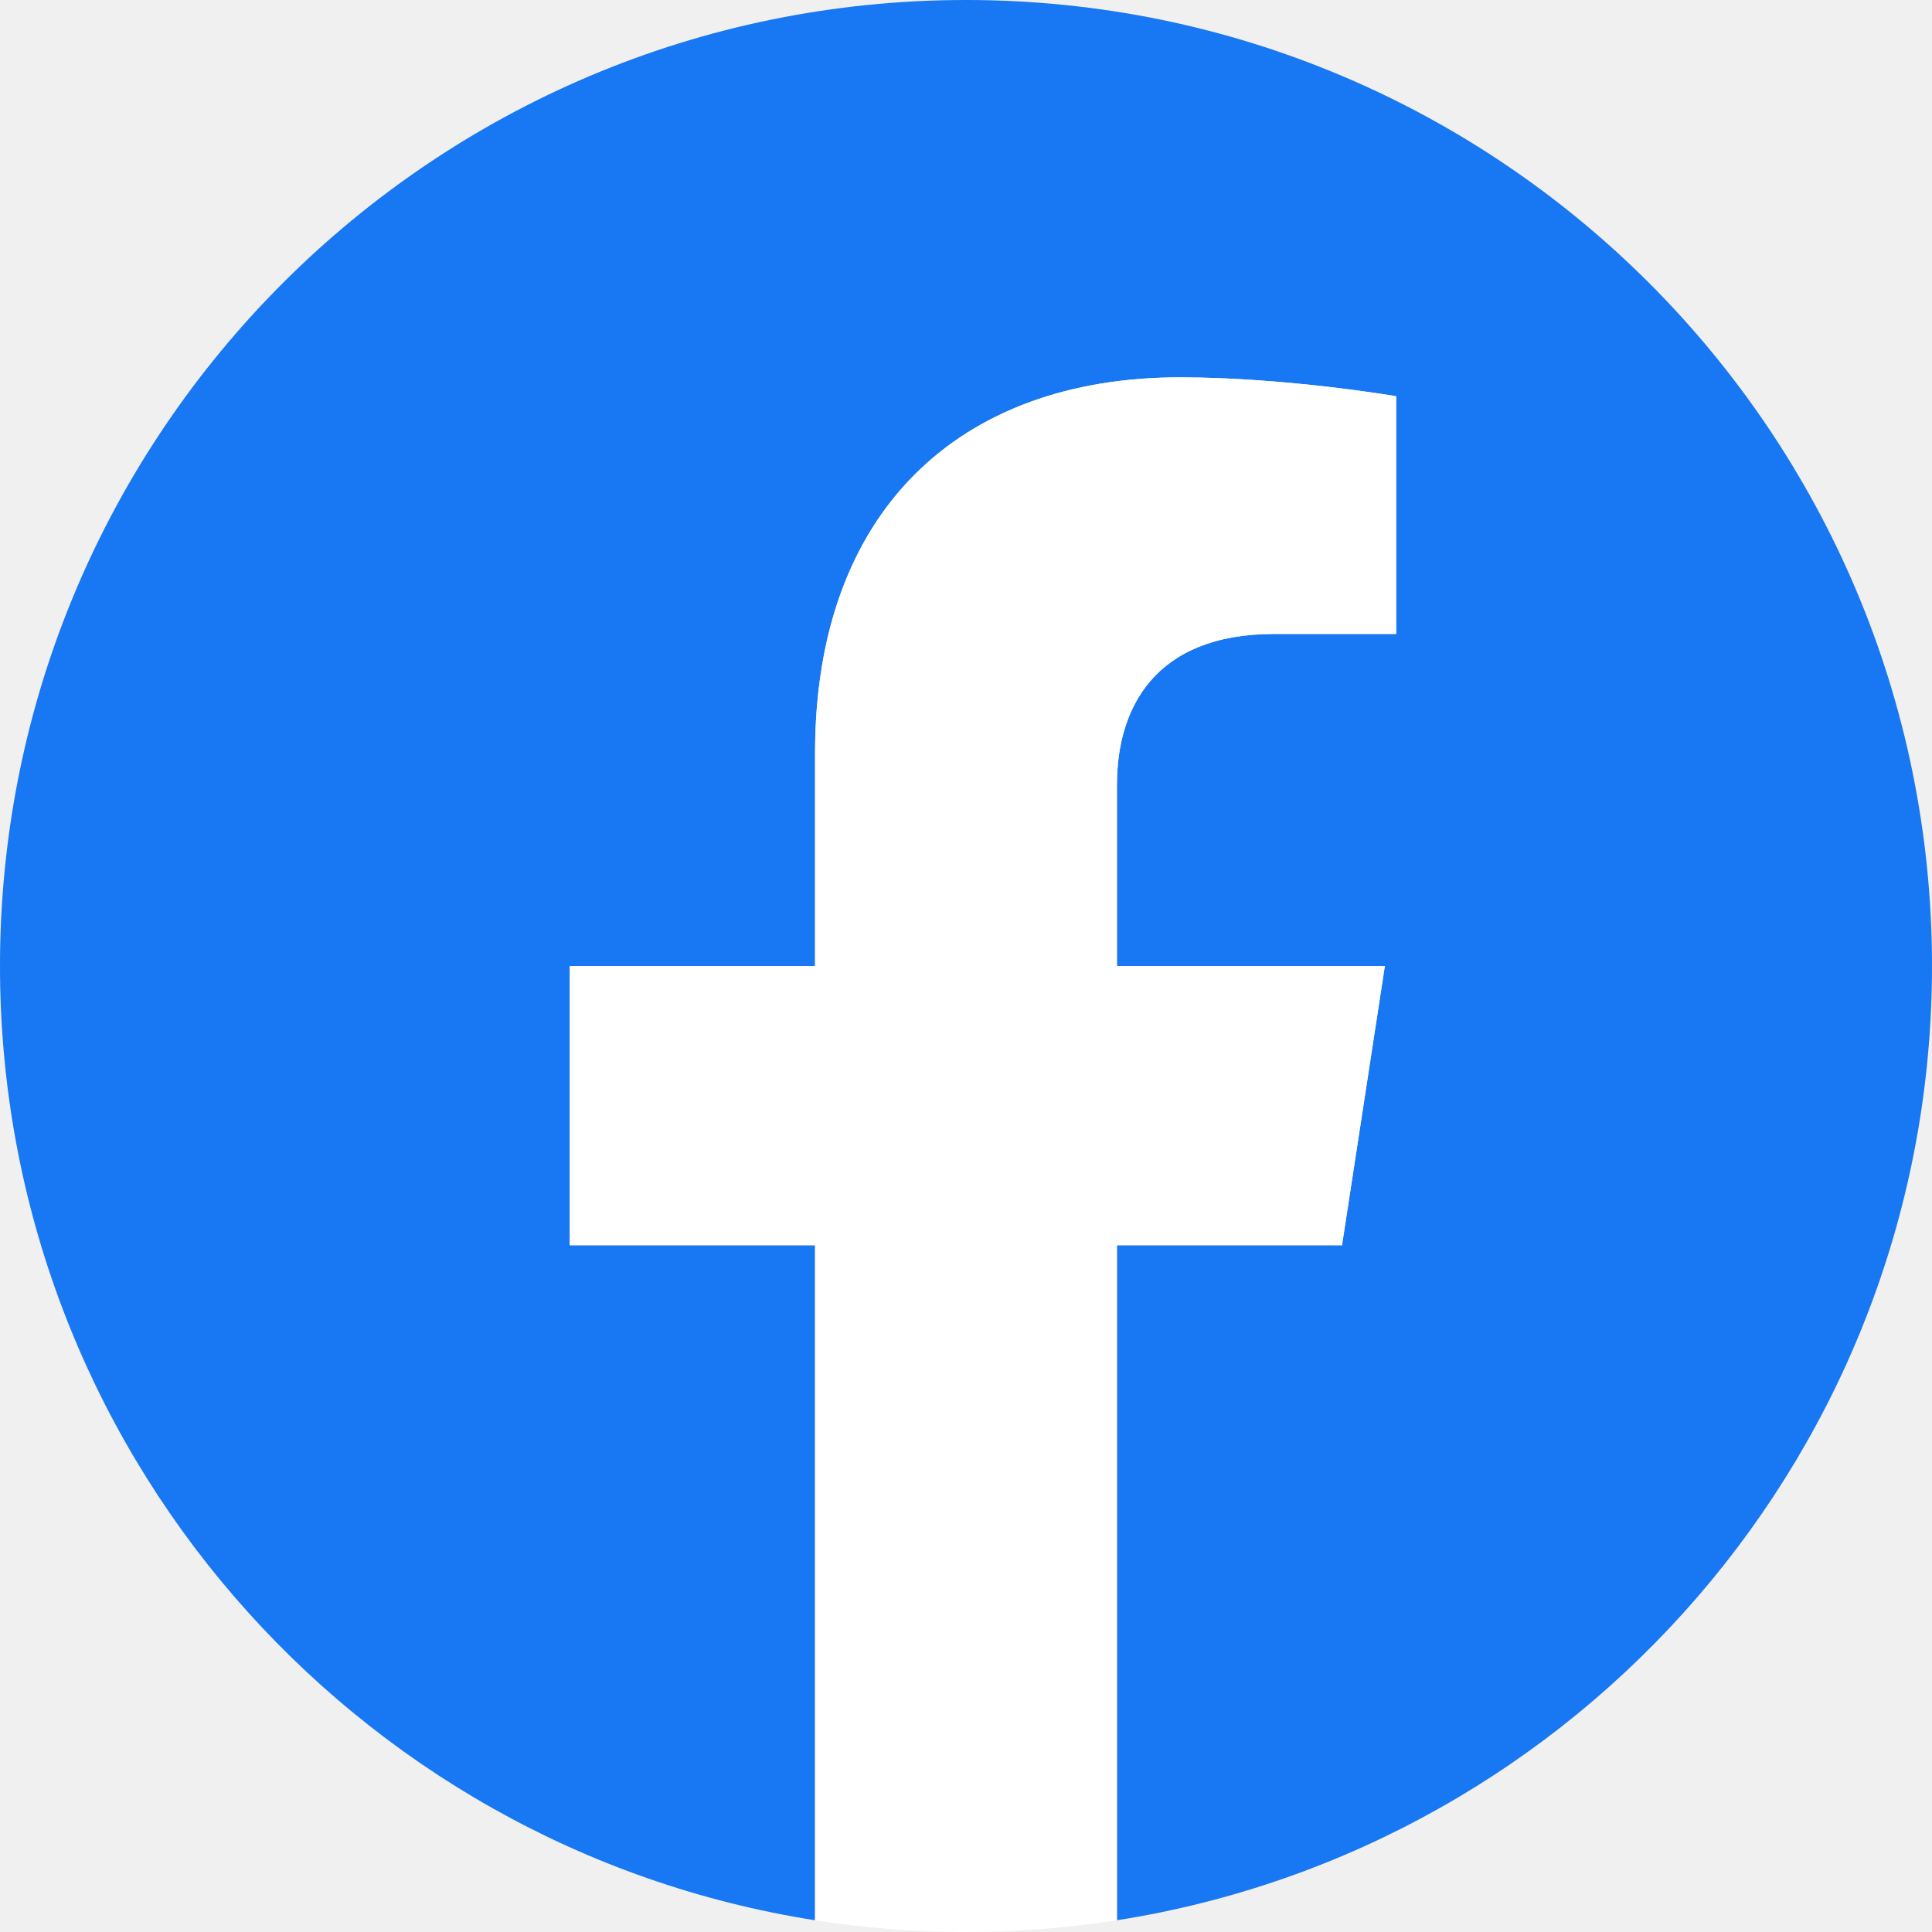
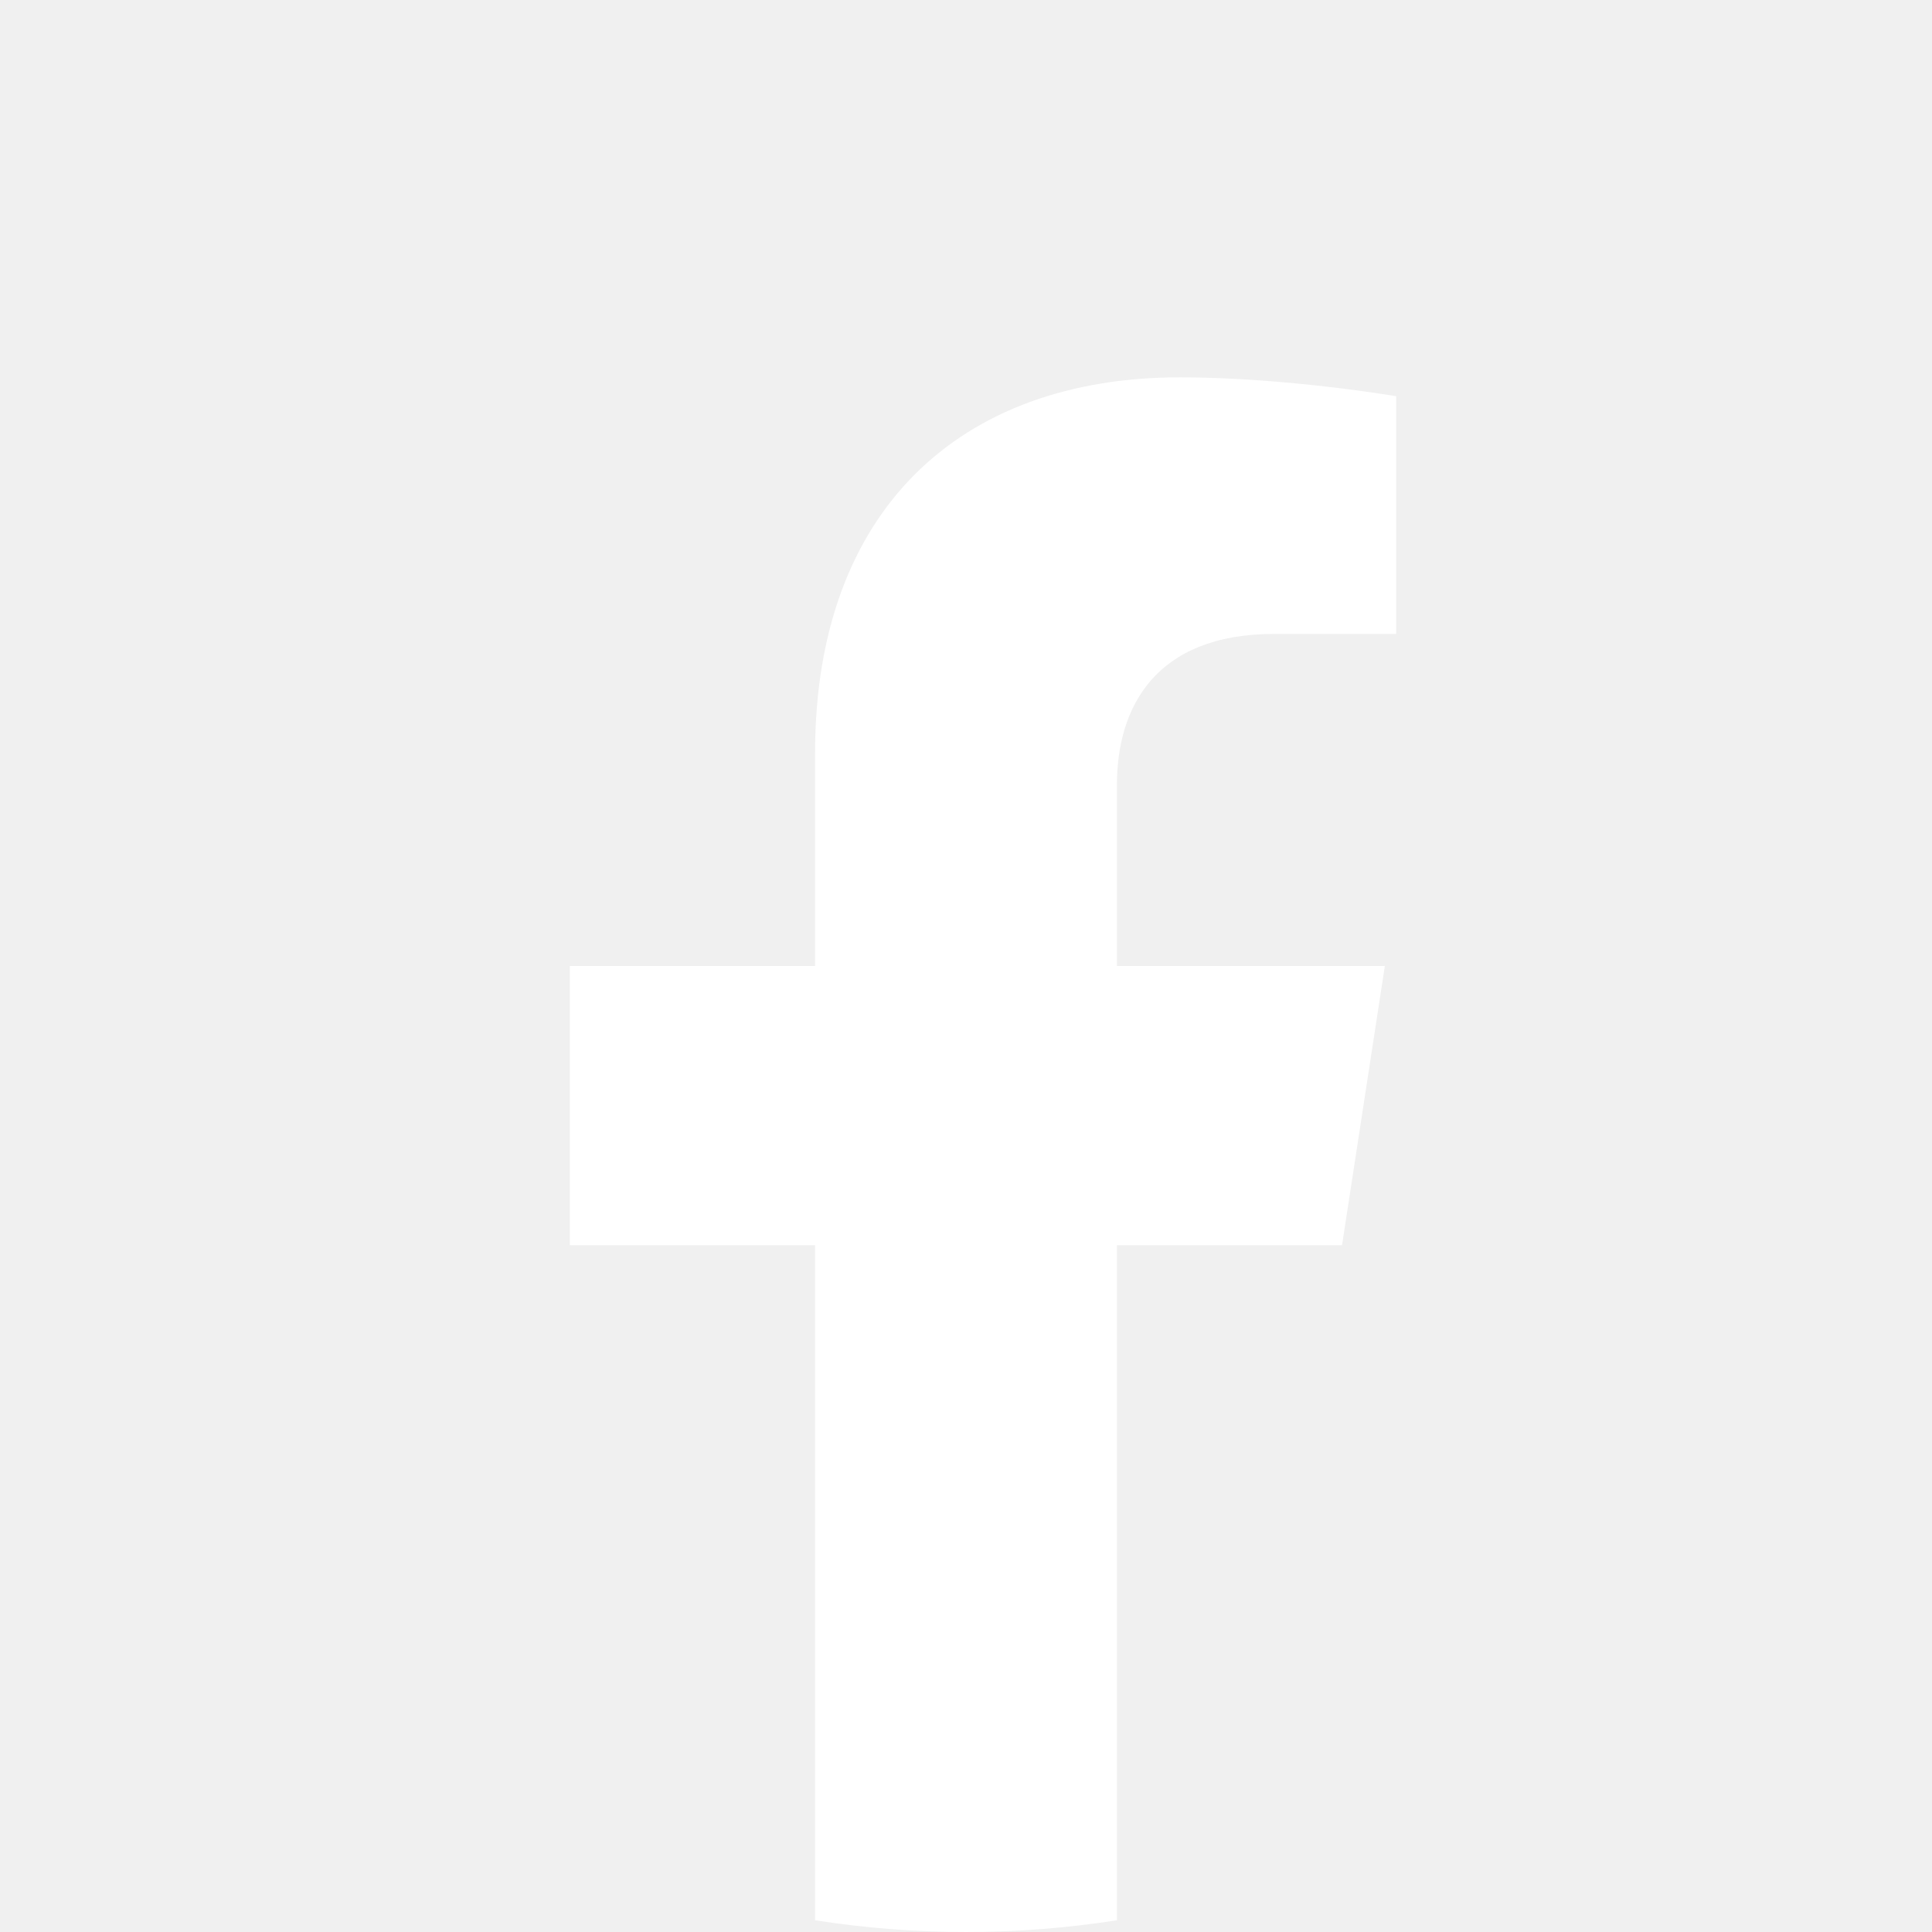
<svg xmlns="http://www.w3.org/2000/svg" data-name="Ebene 1" viewBox="0 0 1024 1024">
-   <path fill="#1877f2" d="M1024,512C1024,229.23,794.77,0,512,0S0,229.23,0,512c0,255.554,187.231,467.37,432,505.778V660H302V512H432V399.2C432,270.88,508.439,200,625.389,200,681.408,200,740,210,740,210V336H675.437C611.835,336,592,375.467,592,415.957V512H734L711.3,660H592v357.778C836.769,979.37,1024,767.554,1024,512Z" />
+   <path fill="none" d="M1024,512C1024,229.23,794.77,0,512,0S0,229.23,0,512c0,255.554,187.231,467.37,432,505.778V660H302V512H432V399.2C432,270.88,508.439,200,625.389,200,681.408,200,740,210,740,210V336H675.437C611.835,336,592,375.467,592,415.957V512H734L711.3,660H592v357.778C836.769,979.37,1024,767.554,1024,512Z" />
  <path fill="#fff" d="M711.3,660,734,512H592V415.957C592,375.467,611.835,336,675.437,336H740V210s-58.592-10-114.611-10C508.439,200,432,270.88,432,399.2V512H302V660H432v357.778a517.396,517.396,0,0,0,160,0V660Z" />
</svg>
